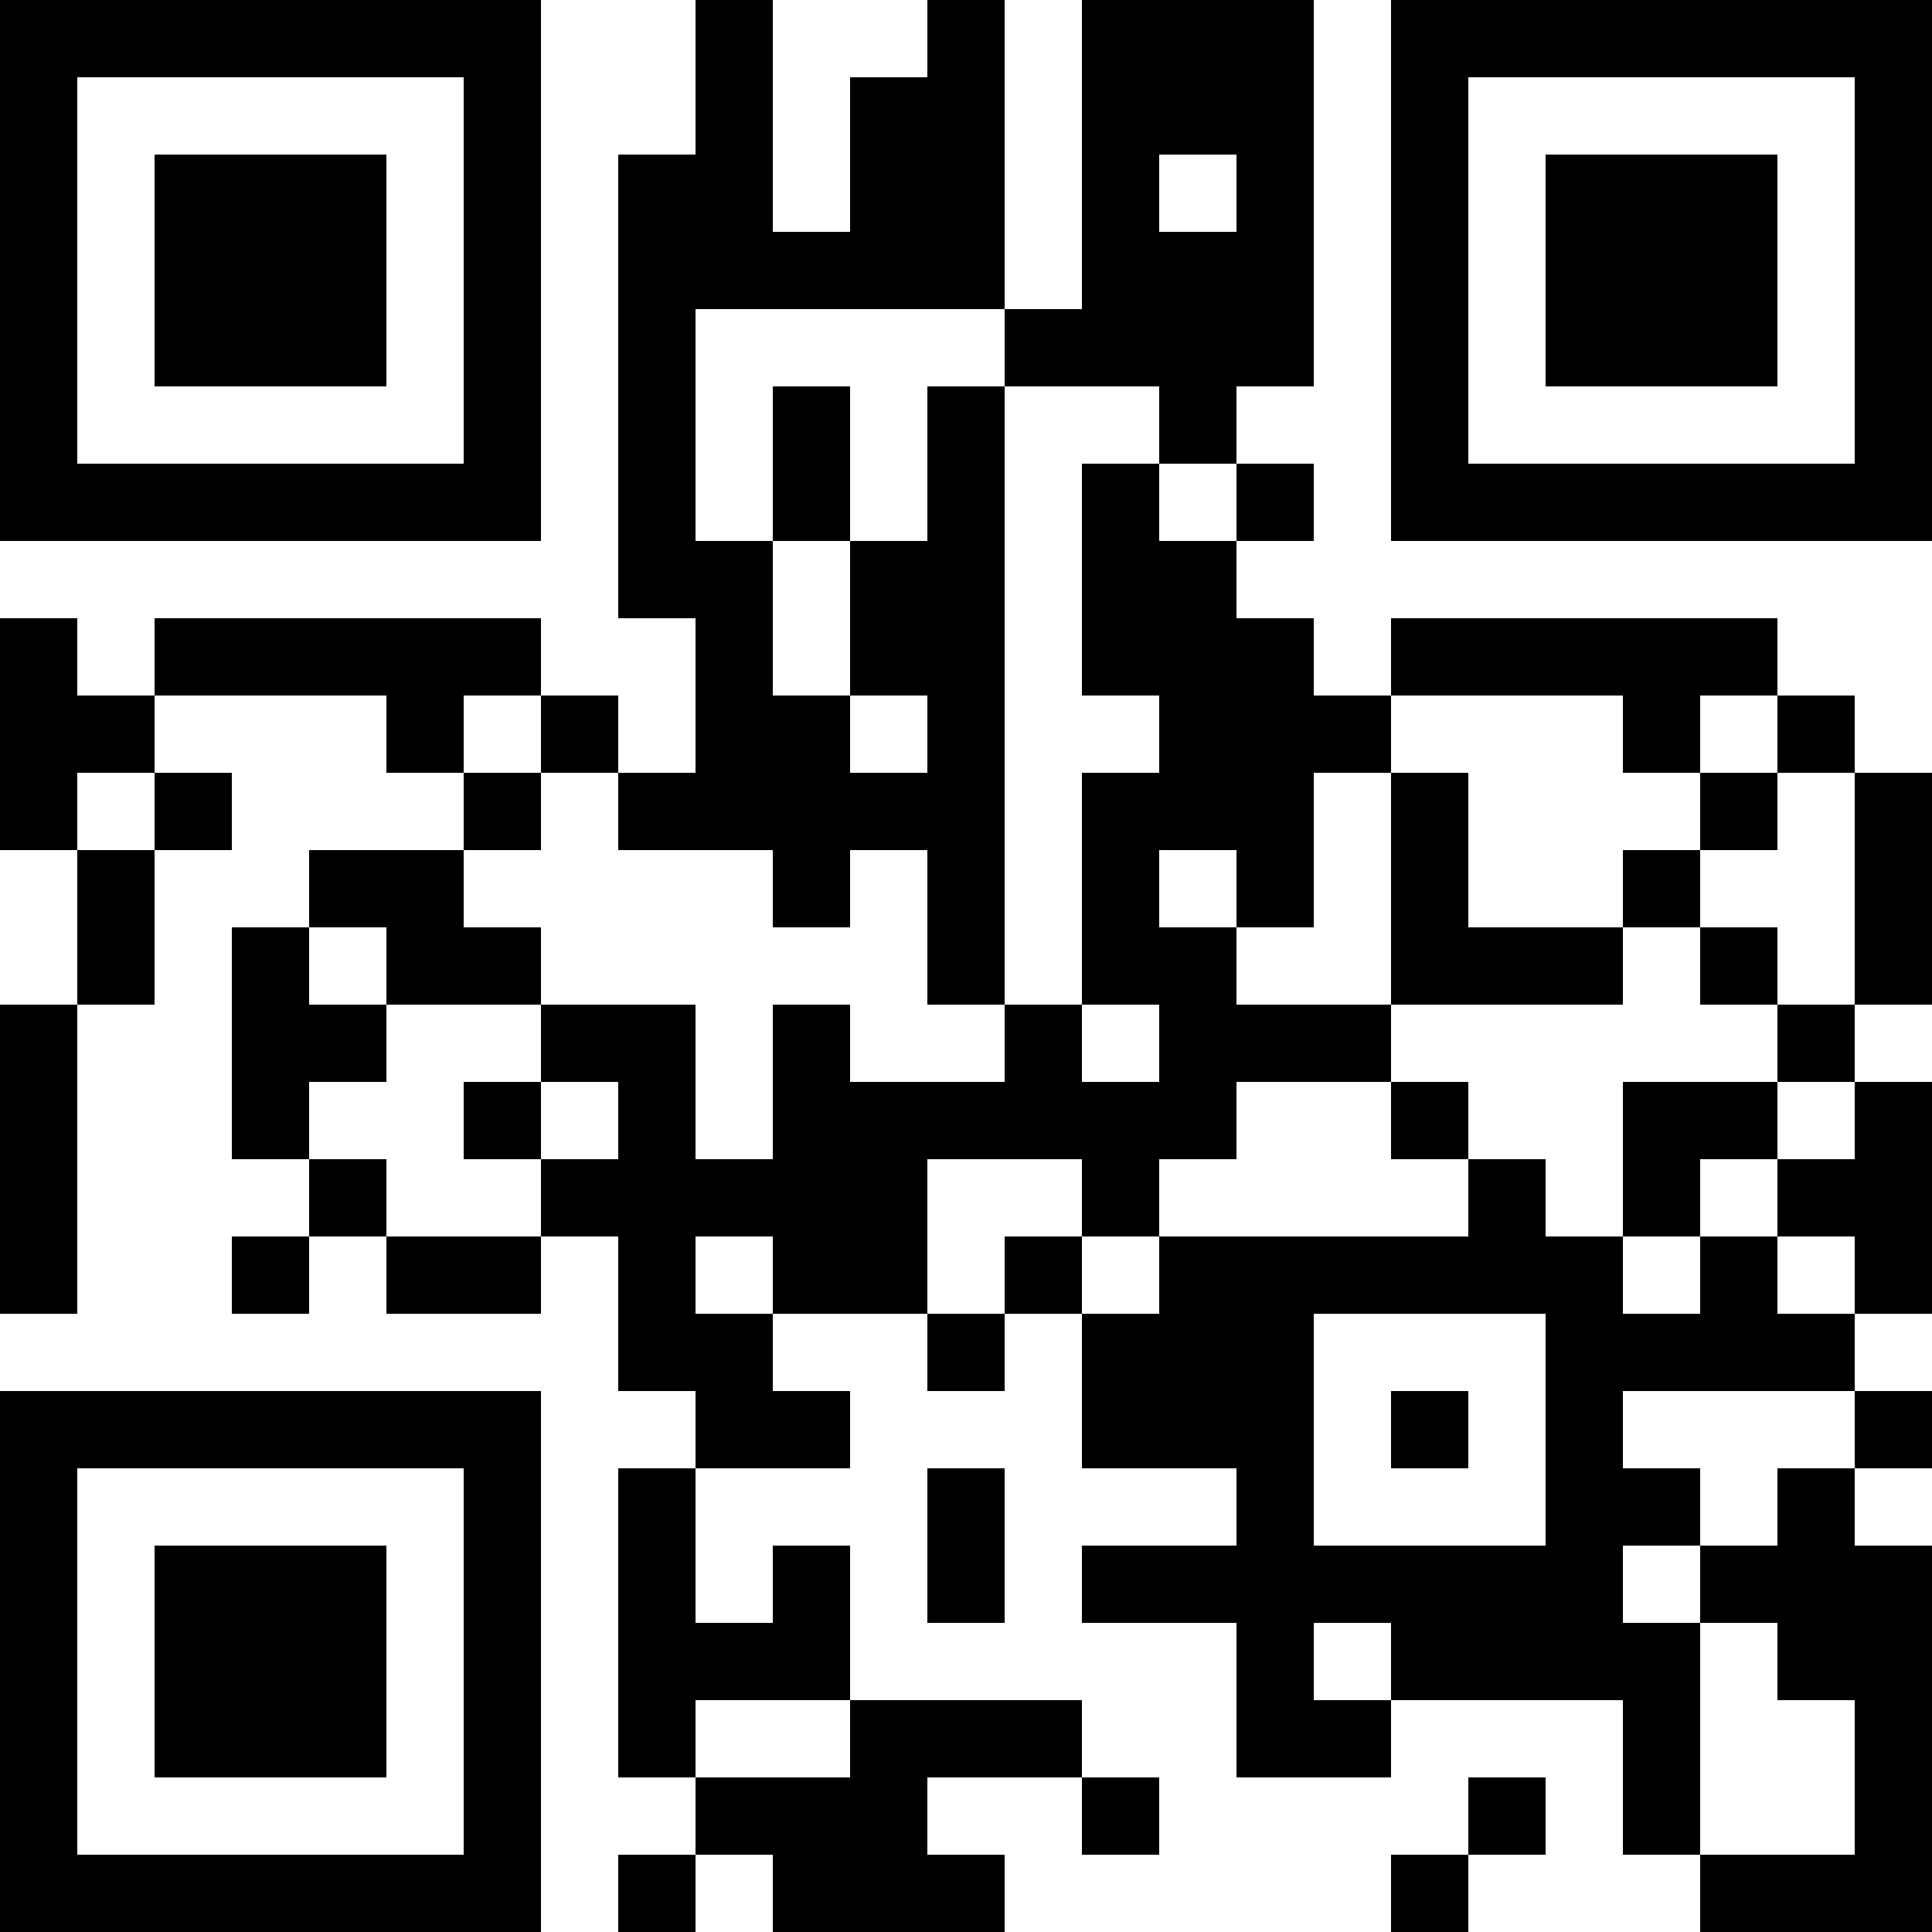
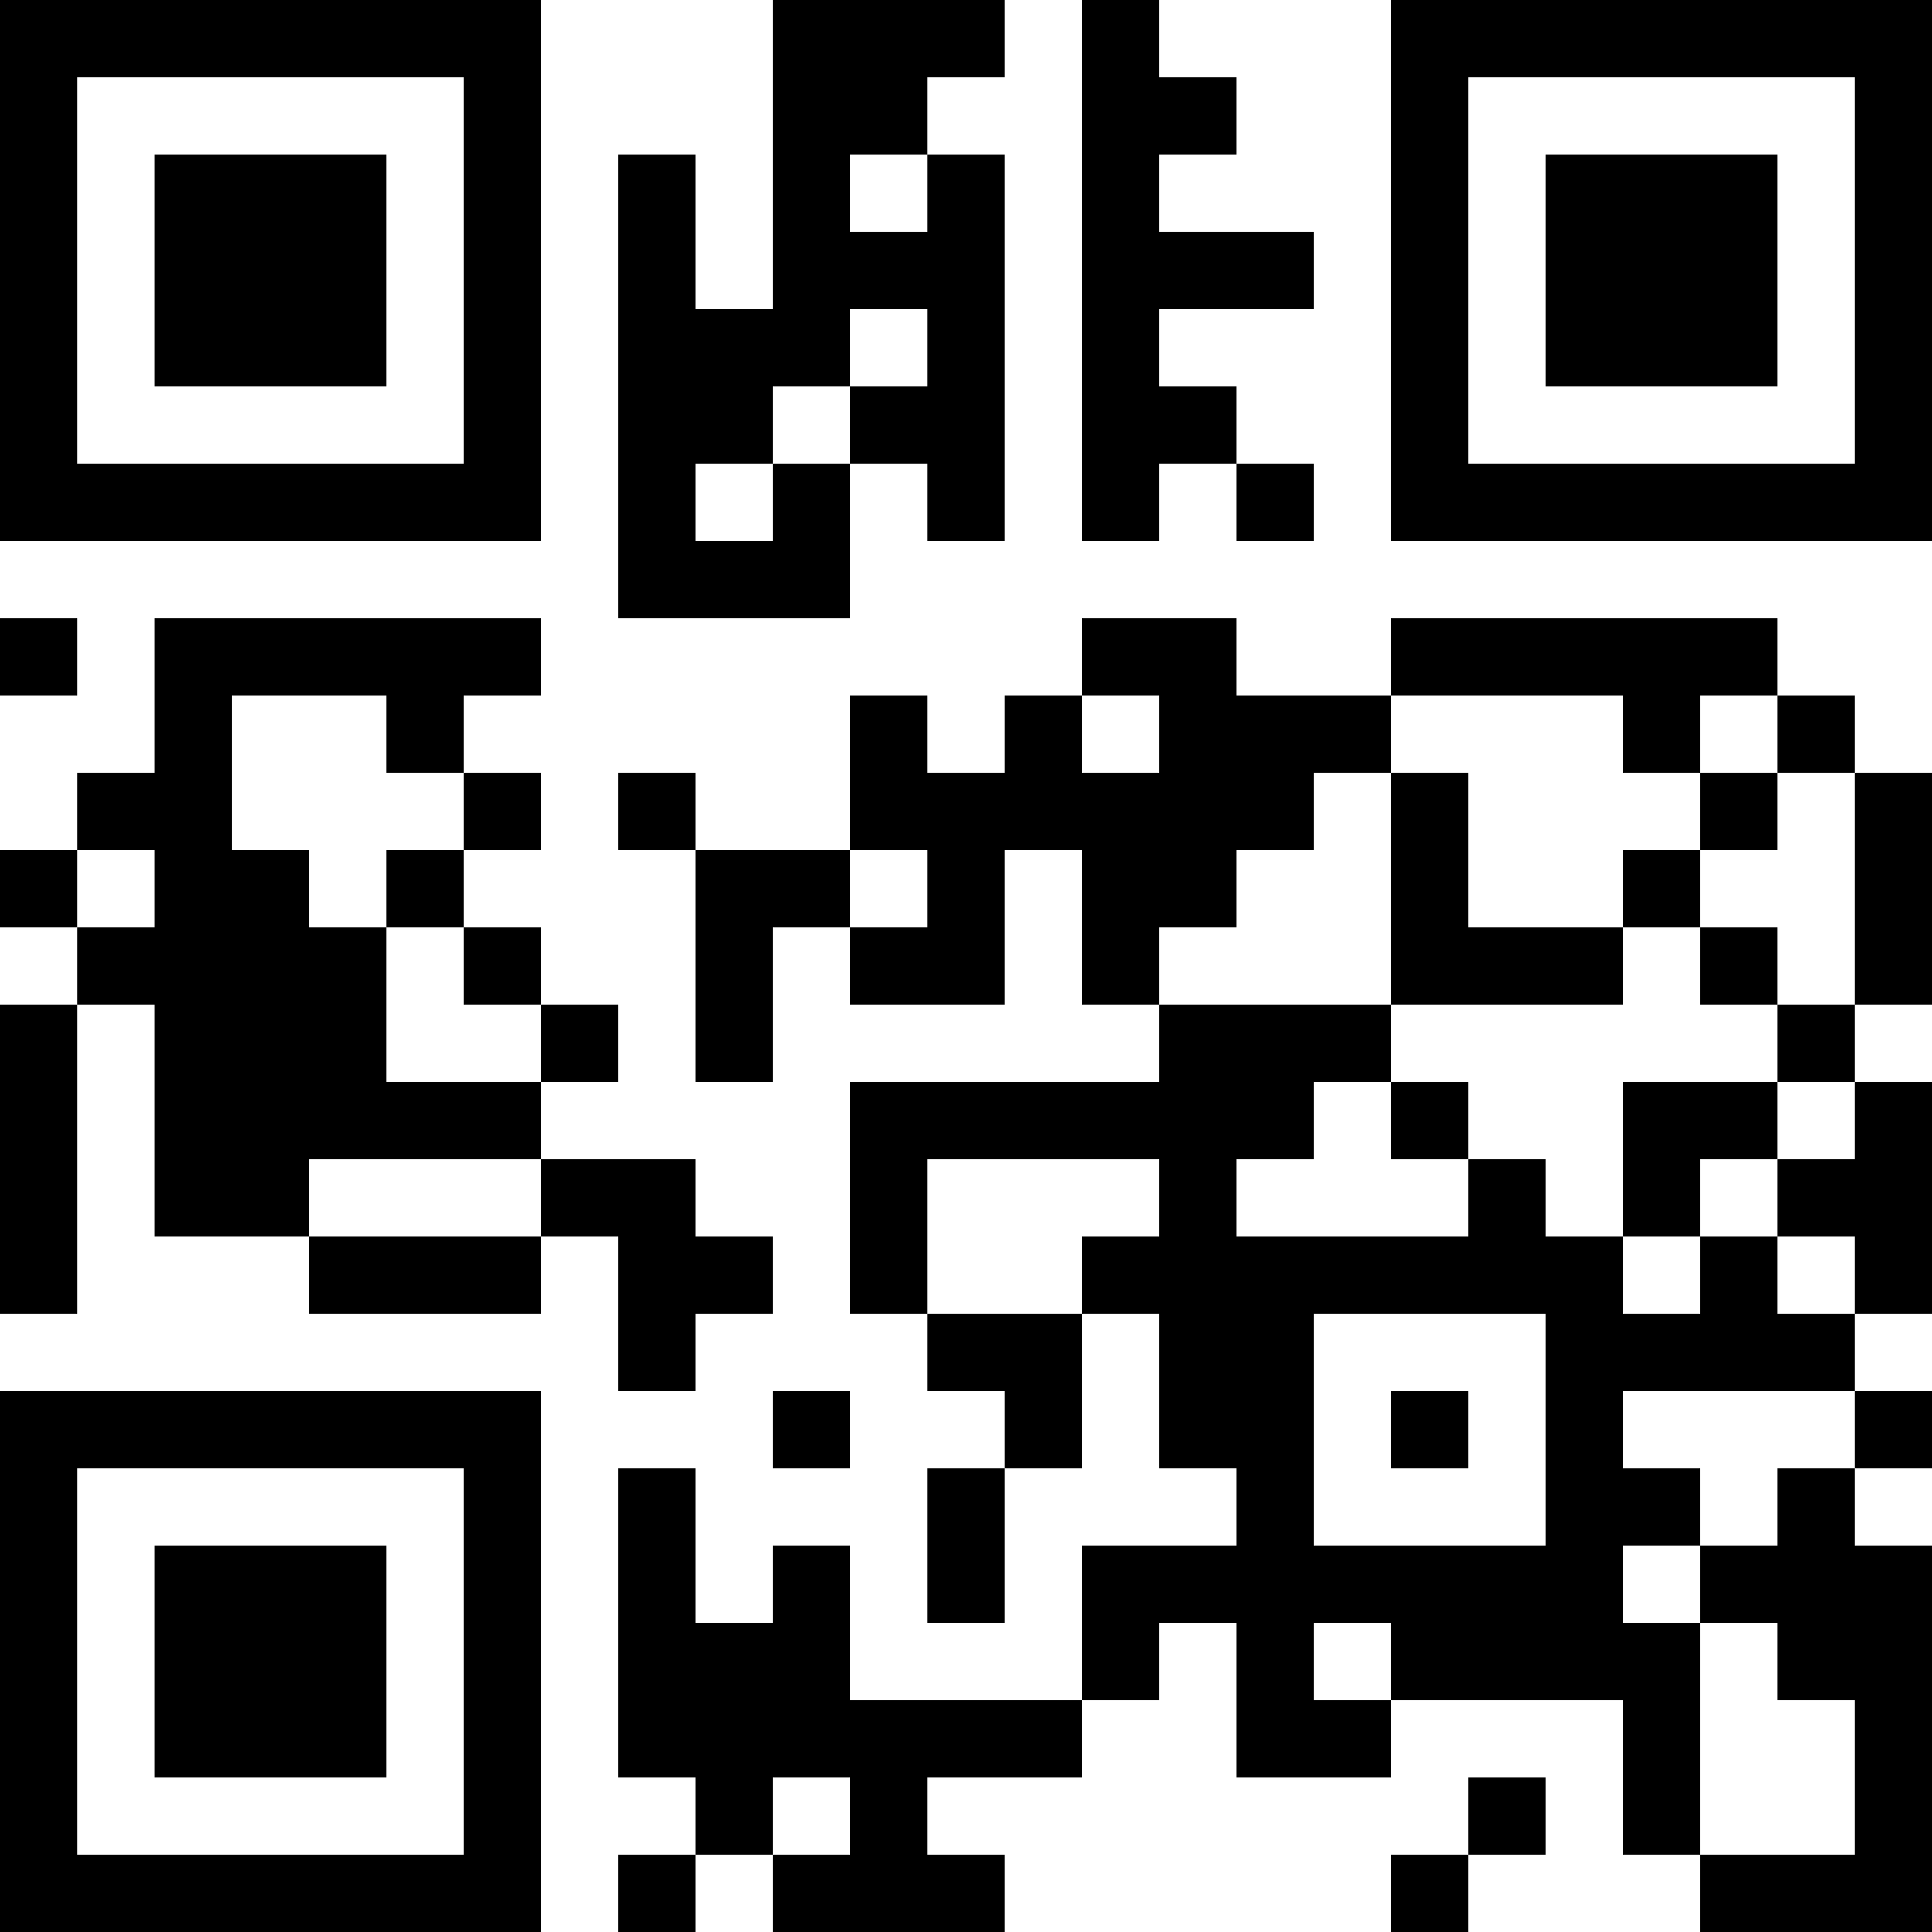
<svg xmlns="http://www.w3.org/2000/svg" version="1.1" width="200" height="200" viewBox="0 0 200 200">
  <rect x="0" y="0" width="200" height="200" fill="#ffffff" />
  <g transform="scale(8)">
    <g transform="translate(0,0)">
-       <path fill-rule="evenodd" d="M9 0L9 2L8 2L8 8L9 8L9 10L8 10L8 9L7 9L7 8L2 8L2 9L1 9L1 8L0 8L0 11L1 11L1 13L0 13L0 17L1 17L1 13L2 13L2 11L3 11L3 10L2 10L2 9L5 9L5 10L6 10L6 11L4 11L4 12L3 12L3 15L4 15L4 16L3 16L3 17L4 17L4 16L5 16L5 17L7 17L7 16L8 16L8 18L9 18L9 19L8 19L8 23L9 23L9 24L8 24L8 25L9 25L9 24L10 24L10 25L13 25L13 24L12 24L12 23L14 23L14 24L15 24L15 23L14 23L14 22L11 22L11 20L10 20L10 21L9 21L9 19L11 19L11 18L10 18L10 17L12 17L12 18L13 18L13 17L14 17L14 19L16 19L16 20L14 20L14 21L16 21L16 23L18 23L18 22L21 22L21 24L22 24L22 25L25 25L25 20L24 20L24 19L25 19L25 18L24 18L24 17L25 17L25 14L24 14L24 13L25 13L25 10L24 10L24 9L23 9L23 8L18 8L18 9L17 9L17 8L16 8L16 7L17 7L17 6L16 6L16 5L17 5L17 0L14 0L14 4L13 4L13 0L12 0L12 1L11 1L11 3L10 3L10 0ZM15 2L15 3L16 3L16 2ZM9 4L9 7L10 7L10 9L11 9L11 10L12 10L12 9L11 9L11 7L12 7L12 5L13 5L13 13L12 13L12 11L11 11L11 12L10 12L10 11L8 11L8 10L7 10L7 9L6 9L6 10L7 10L7 11L6 11L6 12L7 12L7 13L5 13L5 12L4 12L4 13L5 13L5 14L4 14L4 15L5 15L5 16L7 16L7 15L8 15L8 14L7 14L7 13L9 13L9 15L10 15L10 13L11 13L11 14L13 14L13 13L14 13L14 14L15 14L15 13L14 13L14 10L15 10L15 9L14 9L14 6L15 6L15 7L16 7L16 6L15 6L15 5L13 5L13 4ZM10 5L10 7L11 7L11 5ZM18 9L18 10L17 10L17 12L16 12L16 11L15 11L15 12L16 12L16 13L18 13L18 14L16 14L16 15L15 15L15 16L14 16L14 15L12 15L12 17L13 17L13 16L14 16L14 17L15 17L15 16L19 16L19 15L20 15L20 16L21 16L21 17L22 17L22 16L23 16L23 17L24 17L24 16L23 16L23 15L24 15L24 14L23 14L23 13L24 13L24 10L23 10L23 9L22 9L22 10L21 10L21 9ZM1 10L1 11L2 11L2 10ZM18 10L18 13L21 13L21 12L22 12L22 13L23 13L23 12L22 12L22 11L23 11L23 10L22 10L22 11L21 11L21 12L19 12L19 10ZM6 14L6 15L7 15L7 14ZM18 14L18 15L19 15L19 14ZM21 14L21 16L22 16L22 15L23 15L23 14ZM9 16L9 17L10 17L10 16ZM17 17L17 20L20 20L20 17ZM18 18L18 19L19 19L19 18ZM21 18L21 19L22 19L22 20L21 20L21 21L22 21L22 24L24 24L24 22L23 22L23 21L22 21L22 20L23 20L23 19L24 19L24 18ZM12 19L12 21L13 21L13 19ZM17 21L17 22L18 22L18 21ZM9 22L9 23L11 23L11 22ZM19 23L19 24L18 24L18 25L19 25L19 24L20 24L20 23ZM0 0L0 7L7 7L7 0ZM1 1L1 6L6 6L6 1ZM2 2L2 5L5 5L5 2ZM18 0L18 7L25 7L25 0ZM19 1L19 6L24 6L24 1ZM20 2L20 5L23 5L23 2ZM0 18L0 25L7 25L7 18ZM1 19L1 24L6 24L6 19ZM2 20L2 23L5 23L5 20Z" fill="#000000" />
+       <path fill-rule="evenodd" d="M10 0L10 4L9 4L9 2L8 2L8 8L11 8L11 6L12 6L12 7L13 7L13 2L12 2L12 1L13 1L13 0ZM14 0L14 7L15 7L15 6L16 6L16 7L17 7L17 6L16 6L16 5L15 5L15 4L17 4L17 3L15 3L15 2L16 2L16 1L15 1L15 0ZM11 2L11 3L12 3L12 2ZM11 4L11 5L10 5L10 6L9 6L9 7L10 7L10 6L11 6L11 5L12 5L12 4ZM0 8L0 9L1 9L1 8ZM2 8L2 10L1 10L1 11L0 11L0 12L1 12L1 13L0 13L0 17L1 17L1 13L2 13L2 16L4 16L4 17L7 17L7 16L8 16L8 18L9 18L9 17L10 17L10 16L9 16L9 15L7 15L7 14L8 14L8 13L7 13L7 12L6 12L6 11L7 11L7 10L6 10L6 9L7 9L7 8ZM14 8L14 9L13 9L13 10L12 10L12 9L11 9L11 11L9 11L9 10L8 10L8 11L9 11L9 14L10 14L10 12L11 12L11 13L13 13L13 11L14 11L14 13L15 13L15 14L11 14L11 17L12 17L12 18L13 18L13 19L12 19L12 21L13 21L13 19L14 19L14 17L15 17L15 19L16 19L16 20L14 20L14 22L11 22L11 20L10 20L10 21L9 21L9 19L8 19L8 23L9 23L9 24L8 24L8 25L9 25L9 24L10 24L10 25L13 25L13 24L12 24L12 23L14 23L14 22L15 22L15 21L16 21L16 23L18 23L18 22L21 22L21 24L22 24L22 25L25 25L25 20L24 20L24 19L25 19L25 18L24 18L24 17L25 17L25 14L24 14L24 13L25 13L25 10L24 10L24 9L23 9L23 8L18 8L18 9L16 9L16 8ZM3 9L3 11L4 11L4 12L5 12L5 14L7 14L7 13L6 13L6 12L5 12L5 11L6 11L6 10L5 10L5 9ZM14 9L14 10L15 10L15 9ZM18 9L18 10L17 10L17 11L16 11L16 12L15 12L15 13L18 13L18 14L17 14L17 15L16 15L16 16L19 16L19 15L20 15L20 16L21 16L21 17L22 17L22 16L23 16L23 17L24 17L24 16L23 16L23 15L24 15L24 14L23 14L23 13L24 13L24 10L23 10L23 9L22 9L22 10L21 10L21 9ZM18 10L18 13L21 13L21 12L22 12L22 13L23 13L23 12L22 12L22 11L23 11L23 10L22 10L22 11L21 11L21 12L19 12L19 10ZM1 11L1 12L2 12L2 11ZM11 11L11 12L12 12L12 11ZM18 14L18 15L19 15L19 14ZM21 14L21 16L22 16L22 15L23 15L23 14ZM4 15L4 16L7 16L7 15ZM12 15L12 17L14 17L14 16L15 16L15 15ZM17 17L17 20L20 20L20 17ZM10 18L10 19L11 19L11 18ZM18 18L18 19L19 19L19 18ZM21 18L21 19L22 19L22 20L21 20L21 21L22 21L22 24L24 24L24 22L23 22L23 21L22 21L22 20L23 20L23 19L24 19L24 18ZM17 21L17 22L18 22L18 21ZM10 23L10 24L11 24L11 23ZM19 23L19 24L18 24L18 25L19 25L19 24L20 24L20 23ZM0 0L0 7L7 7L7 0ZM1 1L1 6L6 6L6 1ZM2 2L2 5L5 5L5 2ZM18 0L18 7L25 7L25 0ZM19 1L19 6L24 6L24 1ZM20 2L20 5L23 5L23 2ZM0 18L0 25L7 25L7 18ZM1 19L1 24L6 24L6 19ZM2 20L2 23L5 23L5 20Z" fill="#000000" />
    </g>
  </g>
</svg>
